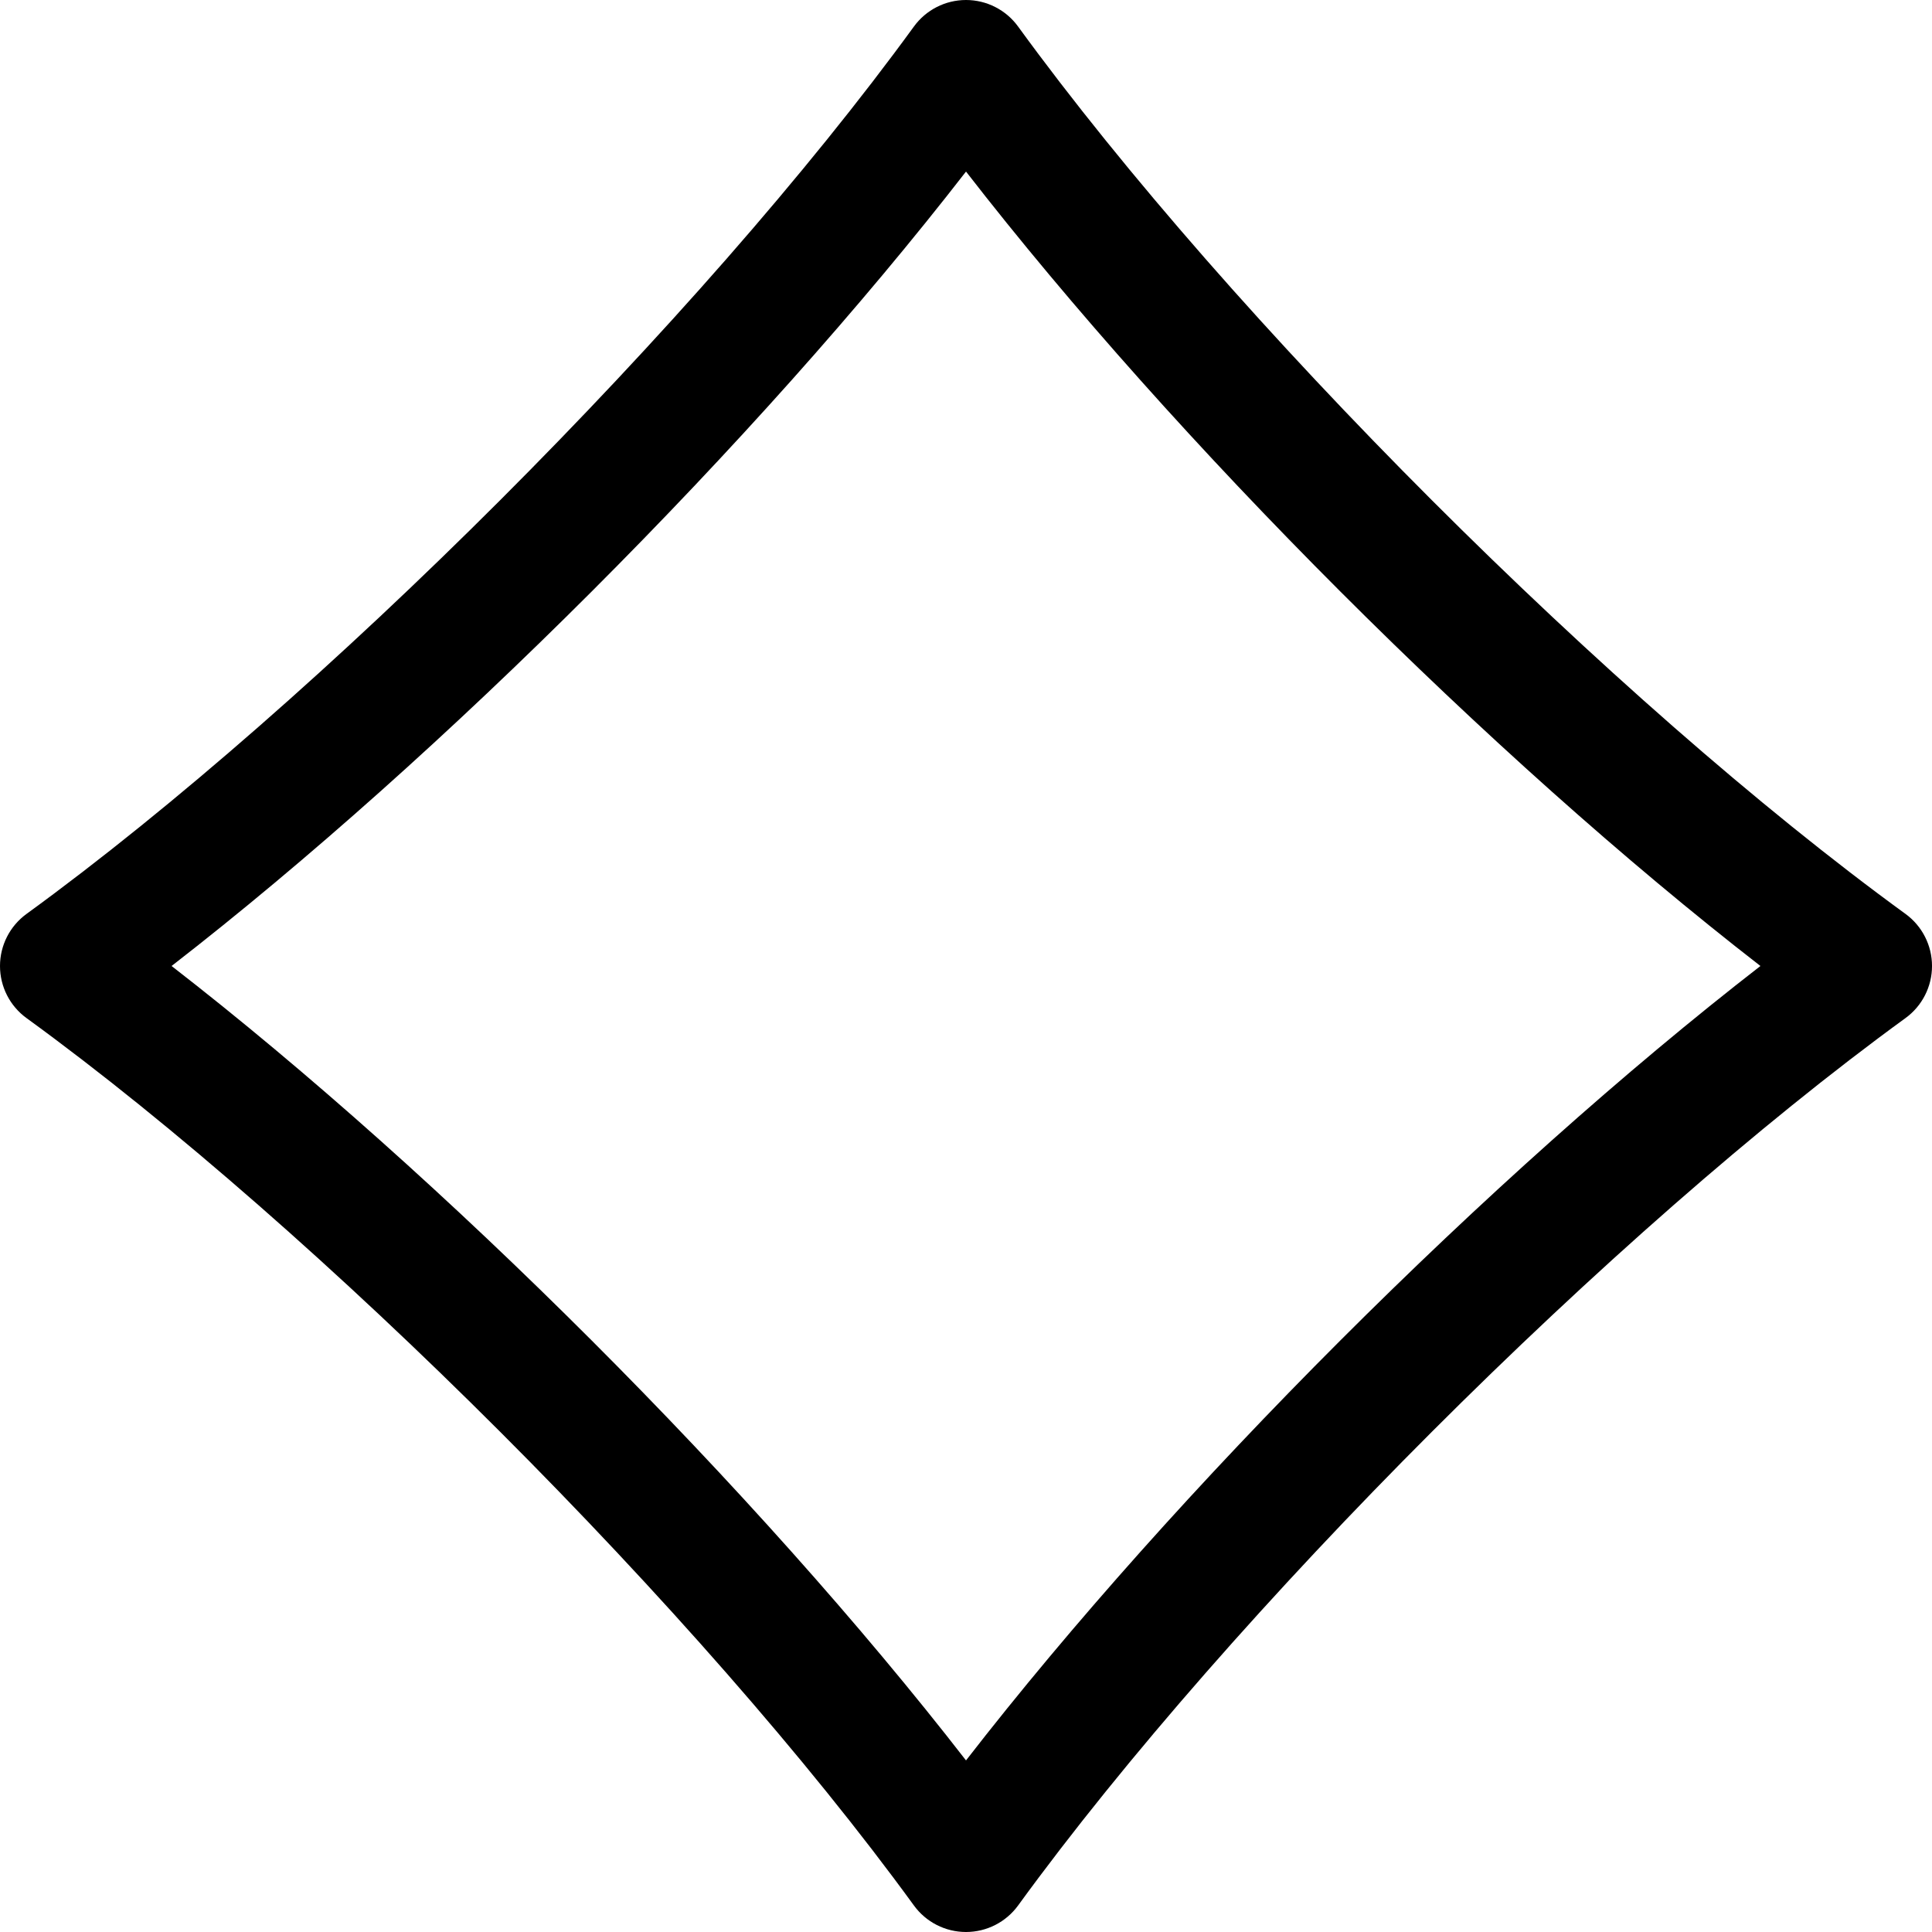
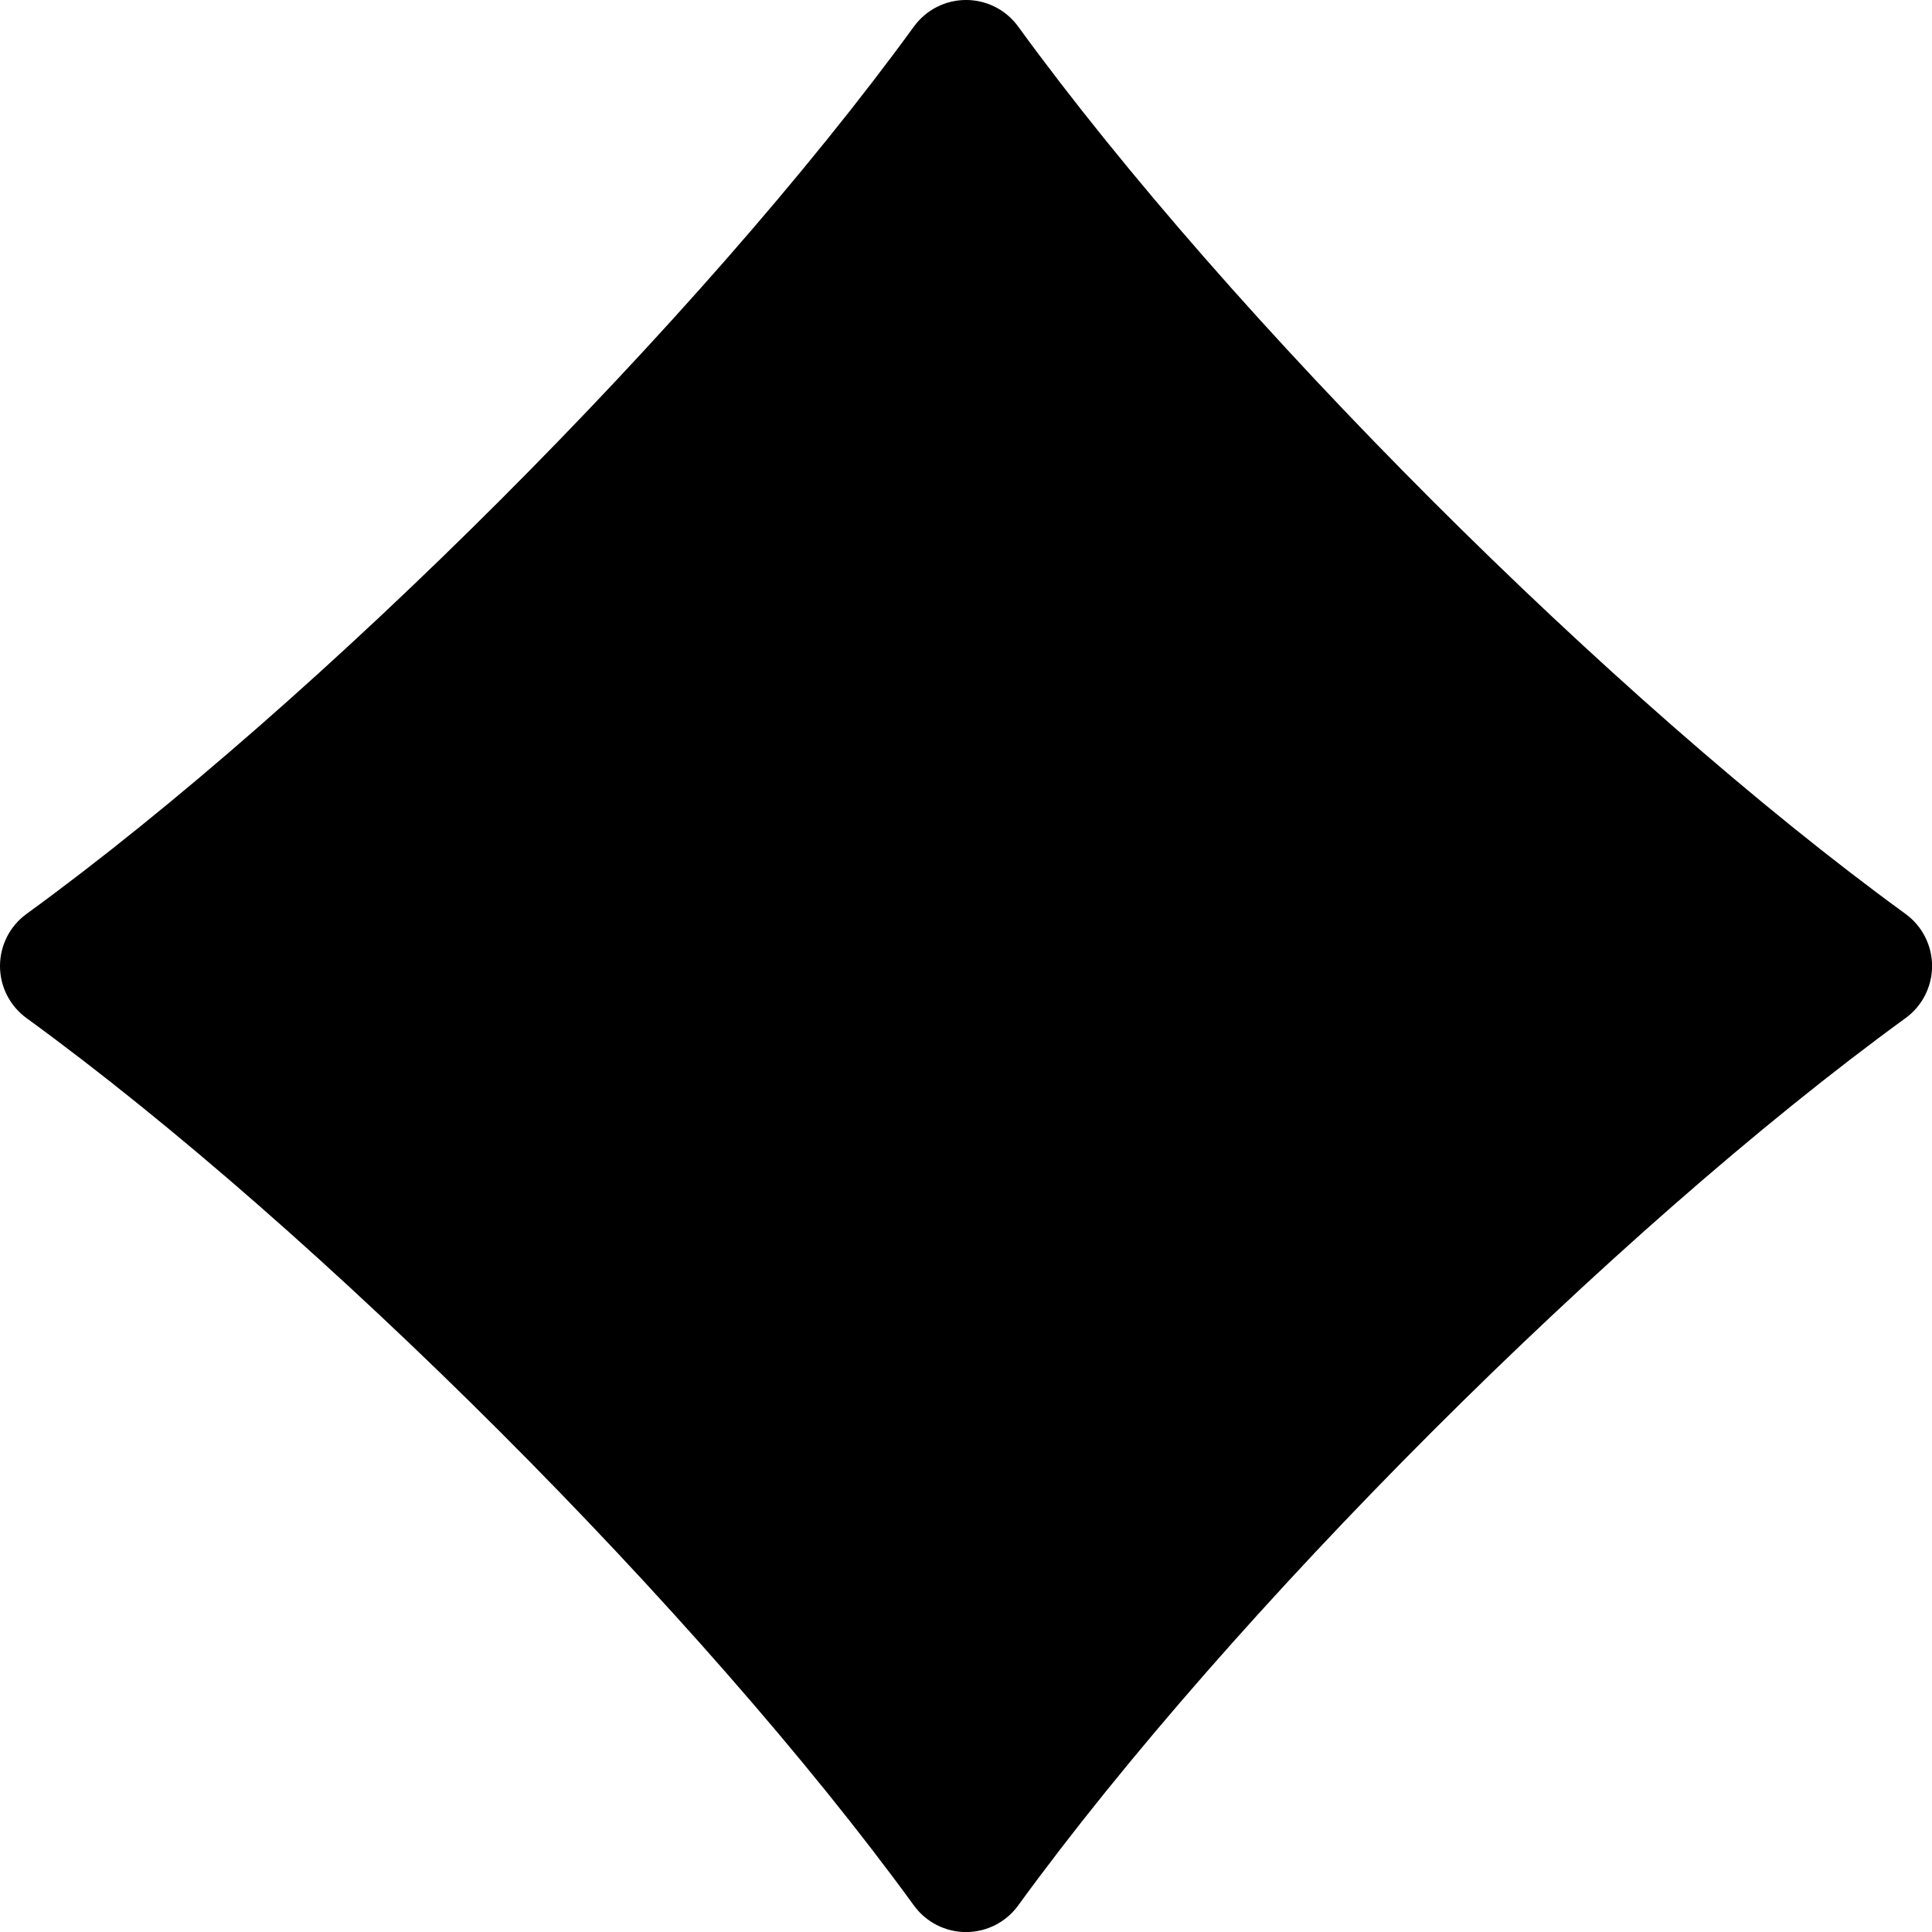
- <svg xmlns="http://www.w3.org/2000/svg" width="381.026" height="381.026" viewBox="0 0 100.813 100.813" version="1.1" id="svg1">
-   <defs id="defs1" />
-   <g id="layer1">
-     <path d="m 1.384,53.124 c 15.283,11.115 35.19,31.022 46.305,46.305 0.632,0.87 1.642,1.384 2.718,1.384 1.075,0 2.085,-0.515 2.718,-1.384 11.115,-15.283 31.022,-35.19 46.305,-46.305 0.87,-0.632 1.384,-1.642 1.384,-2.718 0,-1.075 -0.515,-2.085 -1.384,-2.718 C 84.146,36.574 64.239,16.667 53.124,1.384 52.492,0.515 51.482,0 50.407,0 49.331,0 48.321,0.515 47.689,1.384 36.574,16.667 16.667,36.574 1.384,47.689 0.514,48.321 0,49.331 0,50.407 c 0,1.075 0.514,2.086 1.384,2.718 z M 50.407,8.952 c 10.94,14.115 27.339,30.514 41.454,41.454 -14.116,10.94 -30.514,27.339 -41.454,41.454 -10.94,-14.115 -27.339,-30.514 -41.454,-41.454 14.115,-10.94 30.514,-27.339 41.454,-41.454 z" id="path3" style="stroke-width:0.42" />
-   </g>
+ <svg xmlns="http://www.w3.org/2000/svg" width="381.03" height="381.03" version="1.1" viewBox="0 0 100.81 100.81">
+   <path d="m1.384 53.124c15.283 11.115 35.19 31.022 46.305 46.305 0.632 0.87 1.642 1.384 2.718 1.384s2.085-0.515 2.718-1.384c11.115-15.283 31.022-35.19 46.305-46.305 0.87-0.632 1.384-1.642 1.384-2.718s-0.515-2.085-1.384-2.718c-15.283-11.115-35.19-31.022-46.305-46.305-0.632-0.87-1.642-1.384-2.718-1.384s-2.085 0.515-2.718 1.384c-11.115 15.283-31.022 35.19-46.305 46.305-0.87 0.632-1.384 1.642-1.384 2.718s0.514 2.086 1.384 2.718z" />
</svg>
